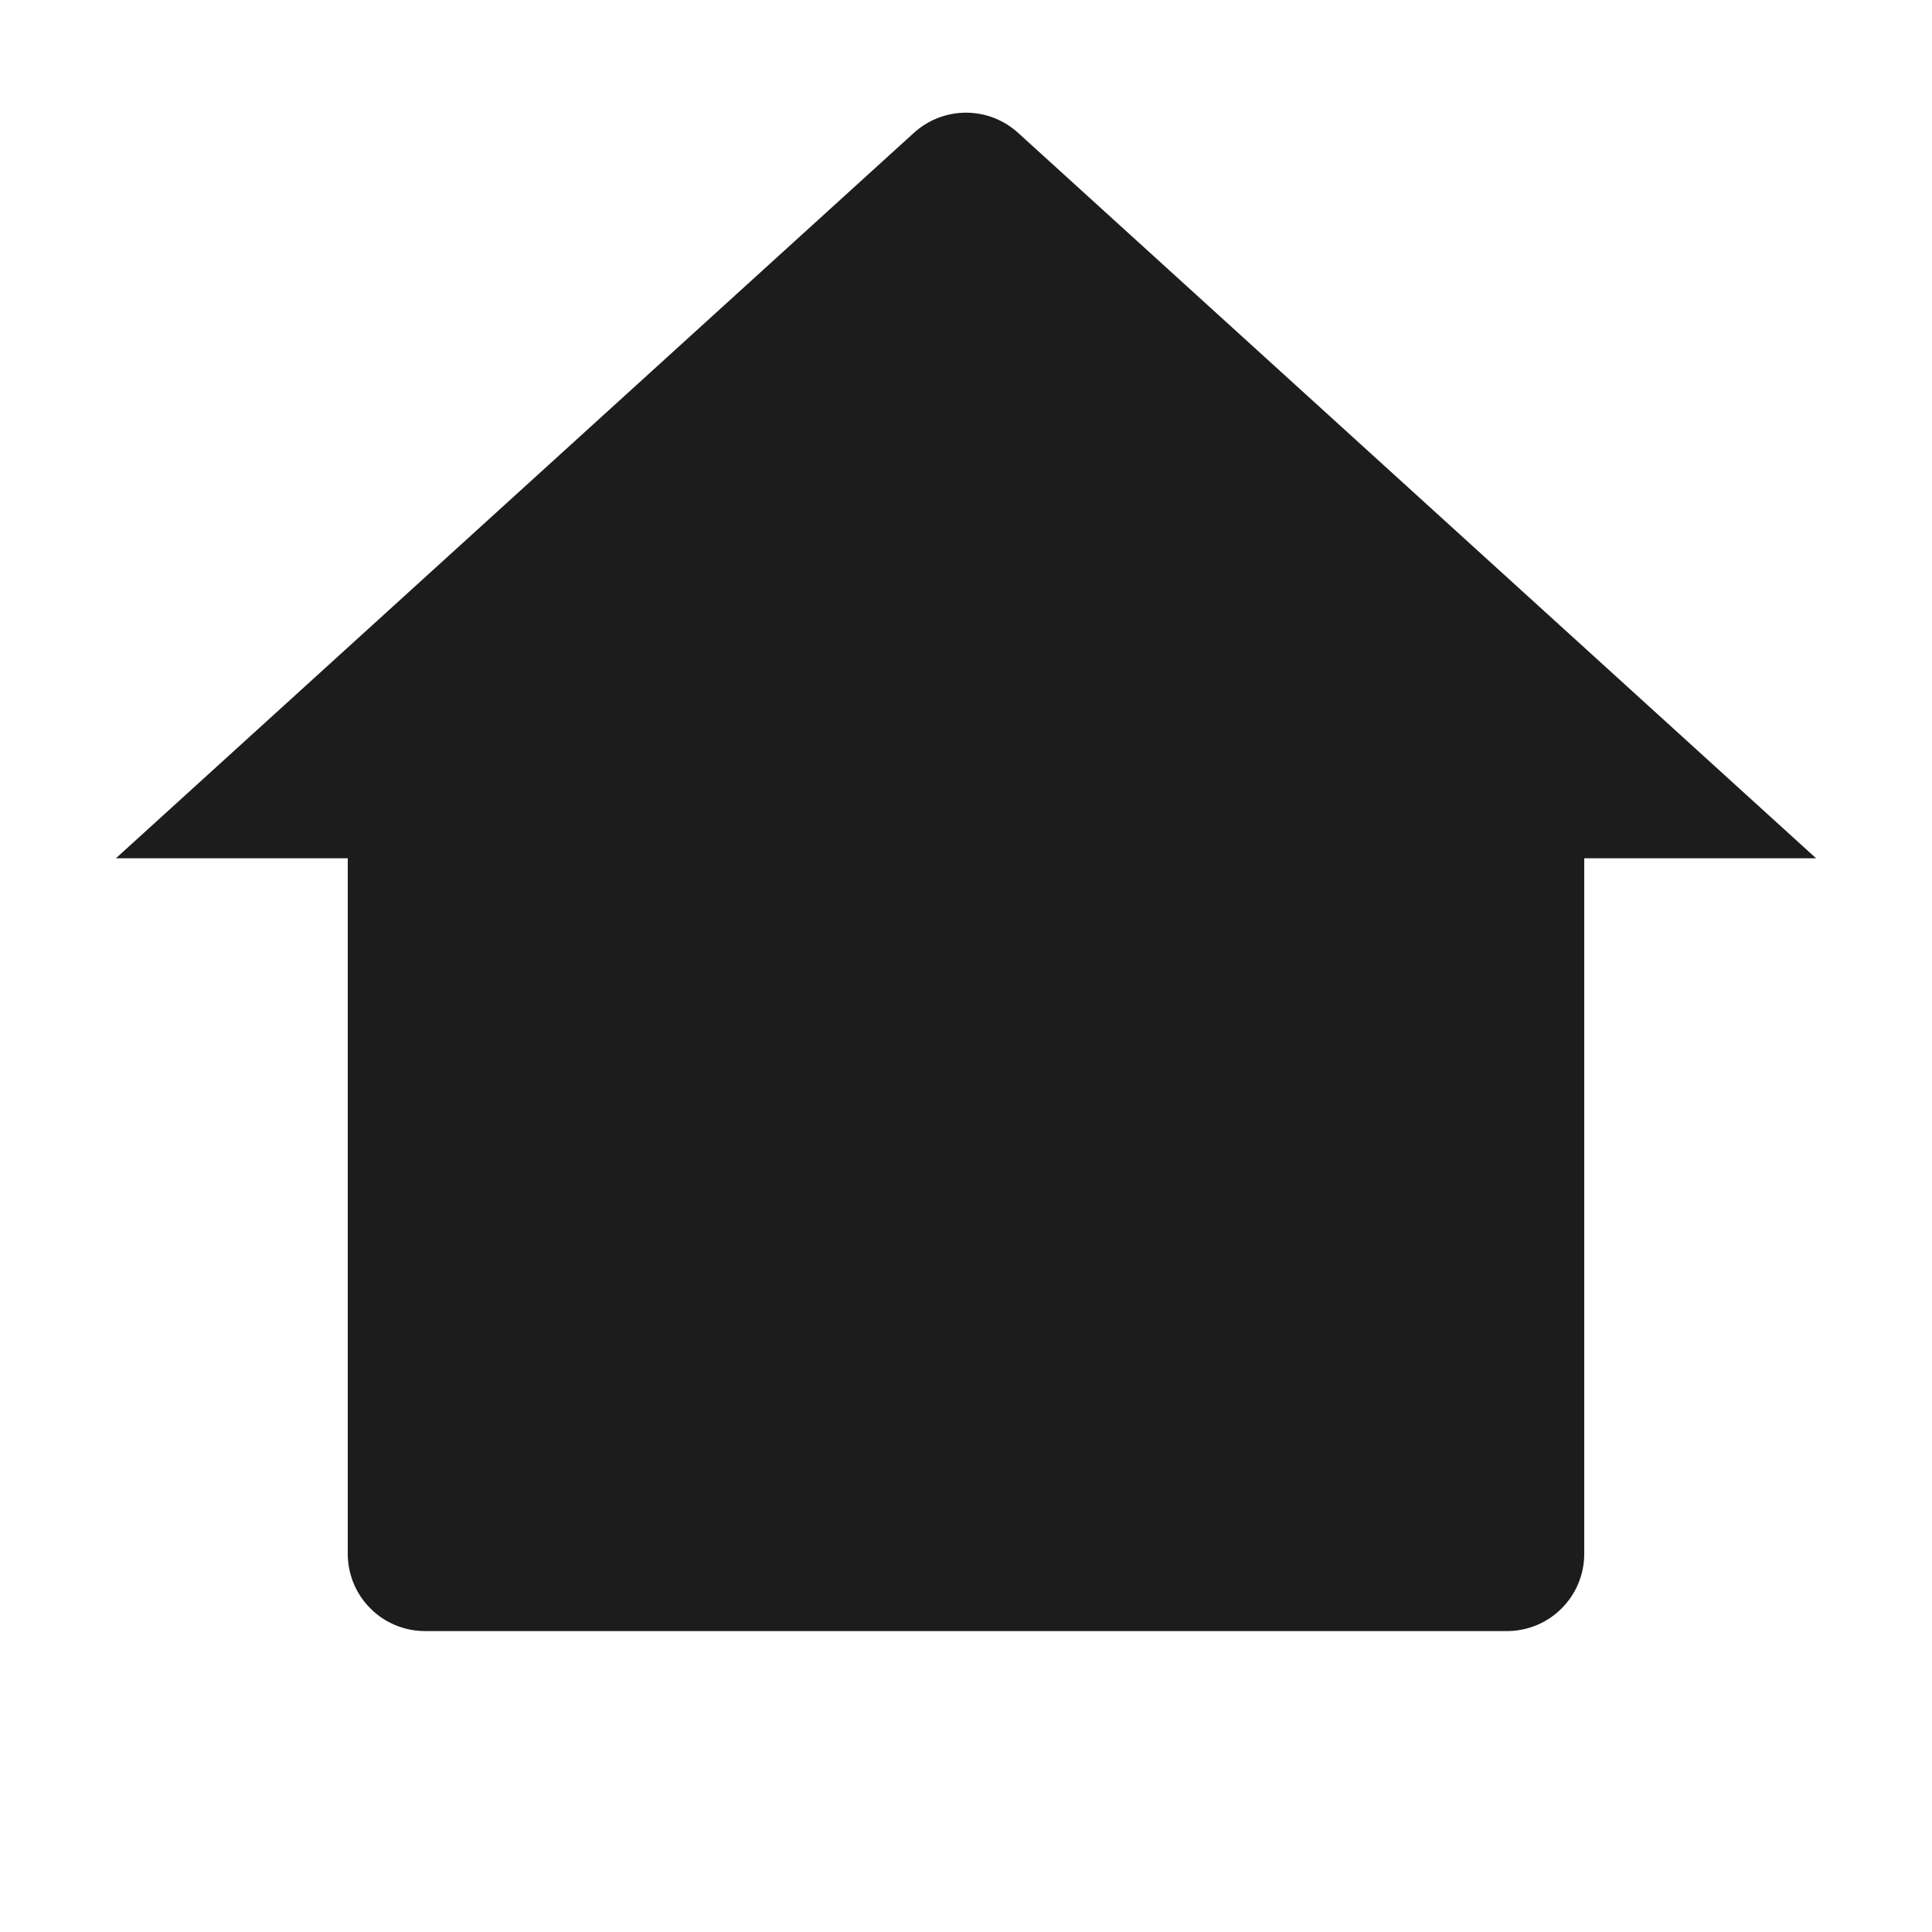
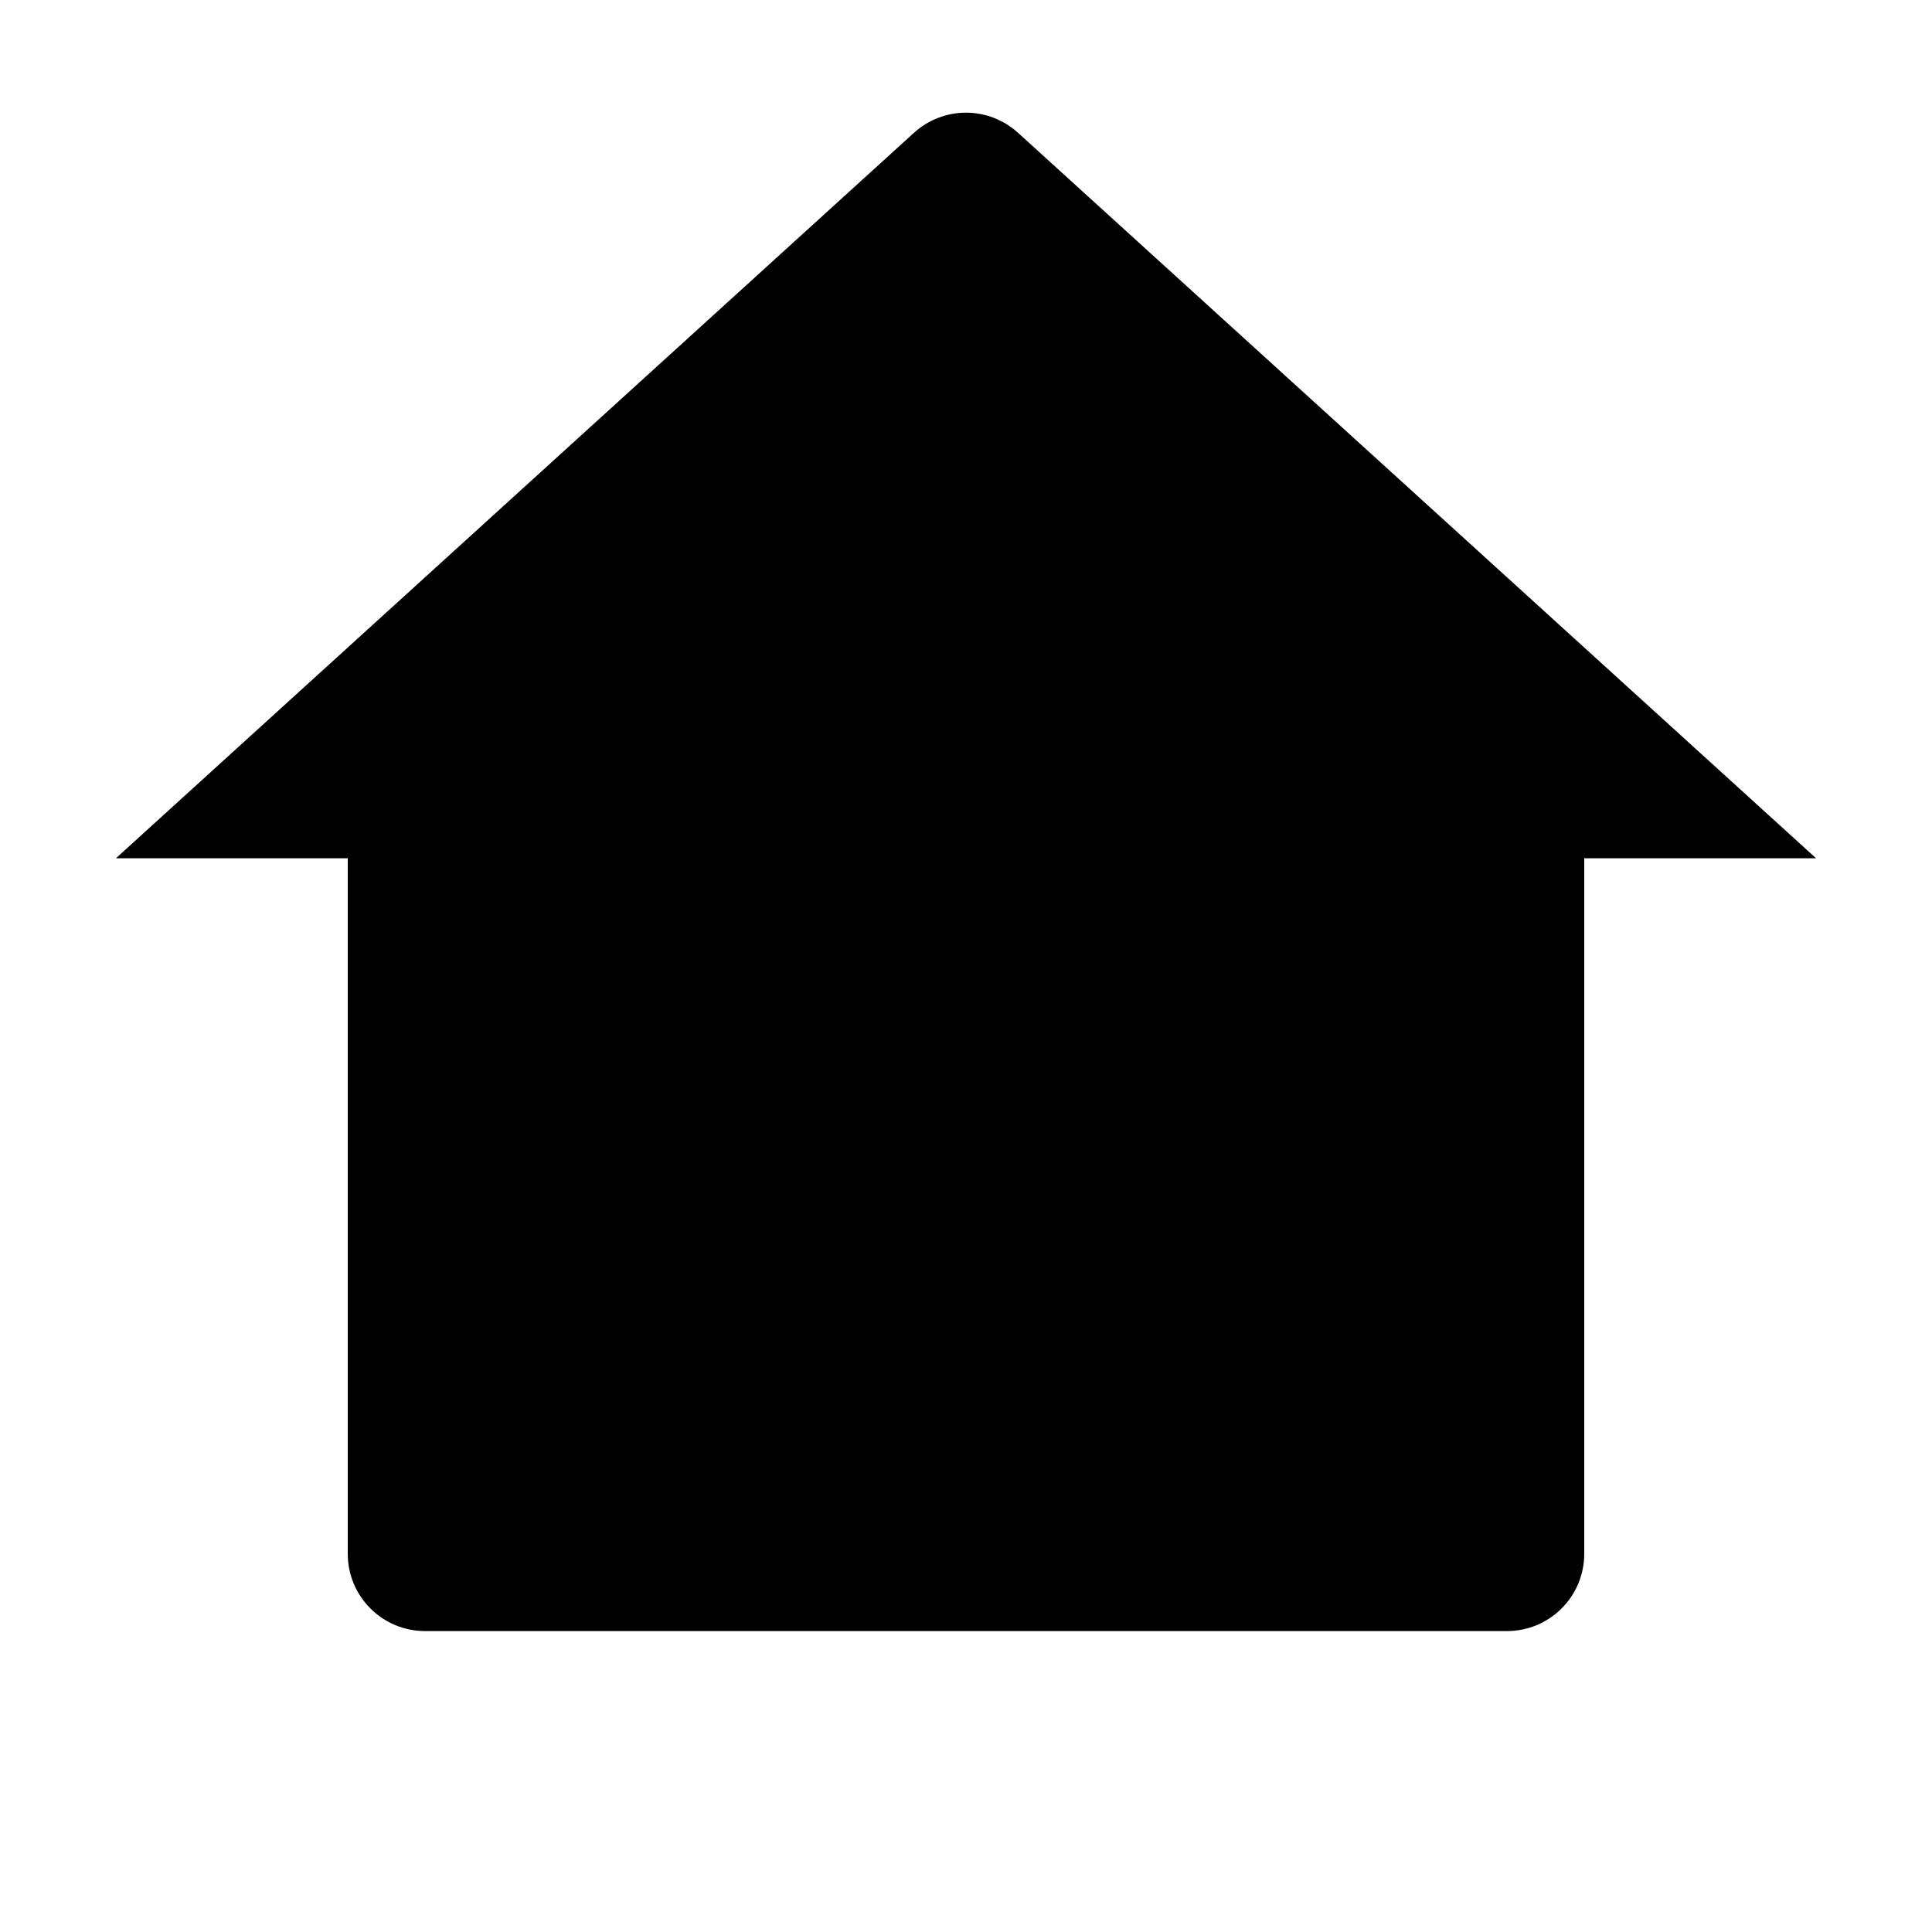
<svg xmlns="http://www.w3.org/2000/svg" width="25" height="25" viewBox="0 0 25 25" fill="none">
-   <path d="M20.5 20.106C20.5 20.372 20.395 20.626 20.207 20.813C20.02 21.001 19.765 21.106 19.5 21.106H5.5C5.235 21.106 4.98 21.001 4.793 20.813C4.605 20.626 4.5 20.372 4.5 20.106V11.106H1.5L11.827 1.718C12.011 1.551 12.251 1.458 12.5 1.458C12.749 1.458 12.989 1.551 13.173 1.718L23.5 11.106H20.5V20.106Z" fill="#1C1C1C" />
+   <path d="M20.5 20.106C20.5 20.372 20.395 20.626 20.207 20.813C20.02 21.001 19.765 21.106 19.5 21.106H5.5C5.235 21.106 4.98 21.001 4.793 20.813C4.605 20.626 4.5 20.372 4.5 20.106V11.106H1.5L11.827 1.718C12.011 1.551 12.251 1.458 12.5 1.458C12.749 1.458 12.989 1.551 13.173 1.718L23.5 11.106H20.5V20.106Z" fill="currentColor" />
</svg>
